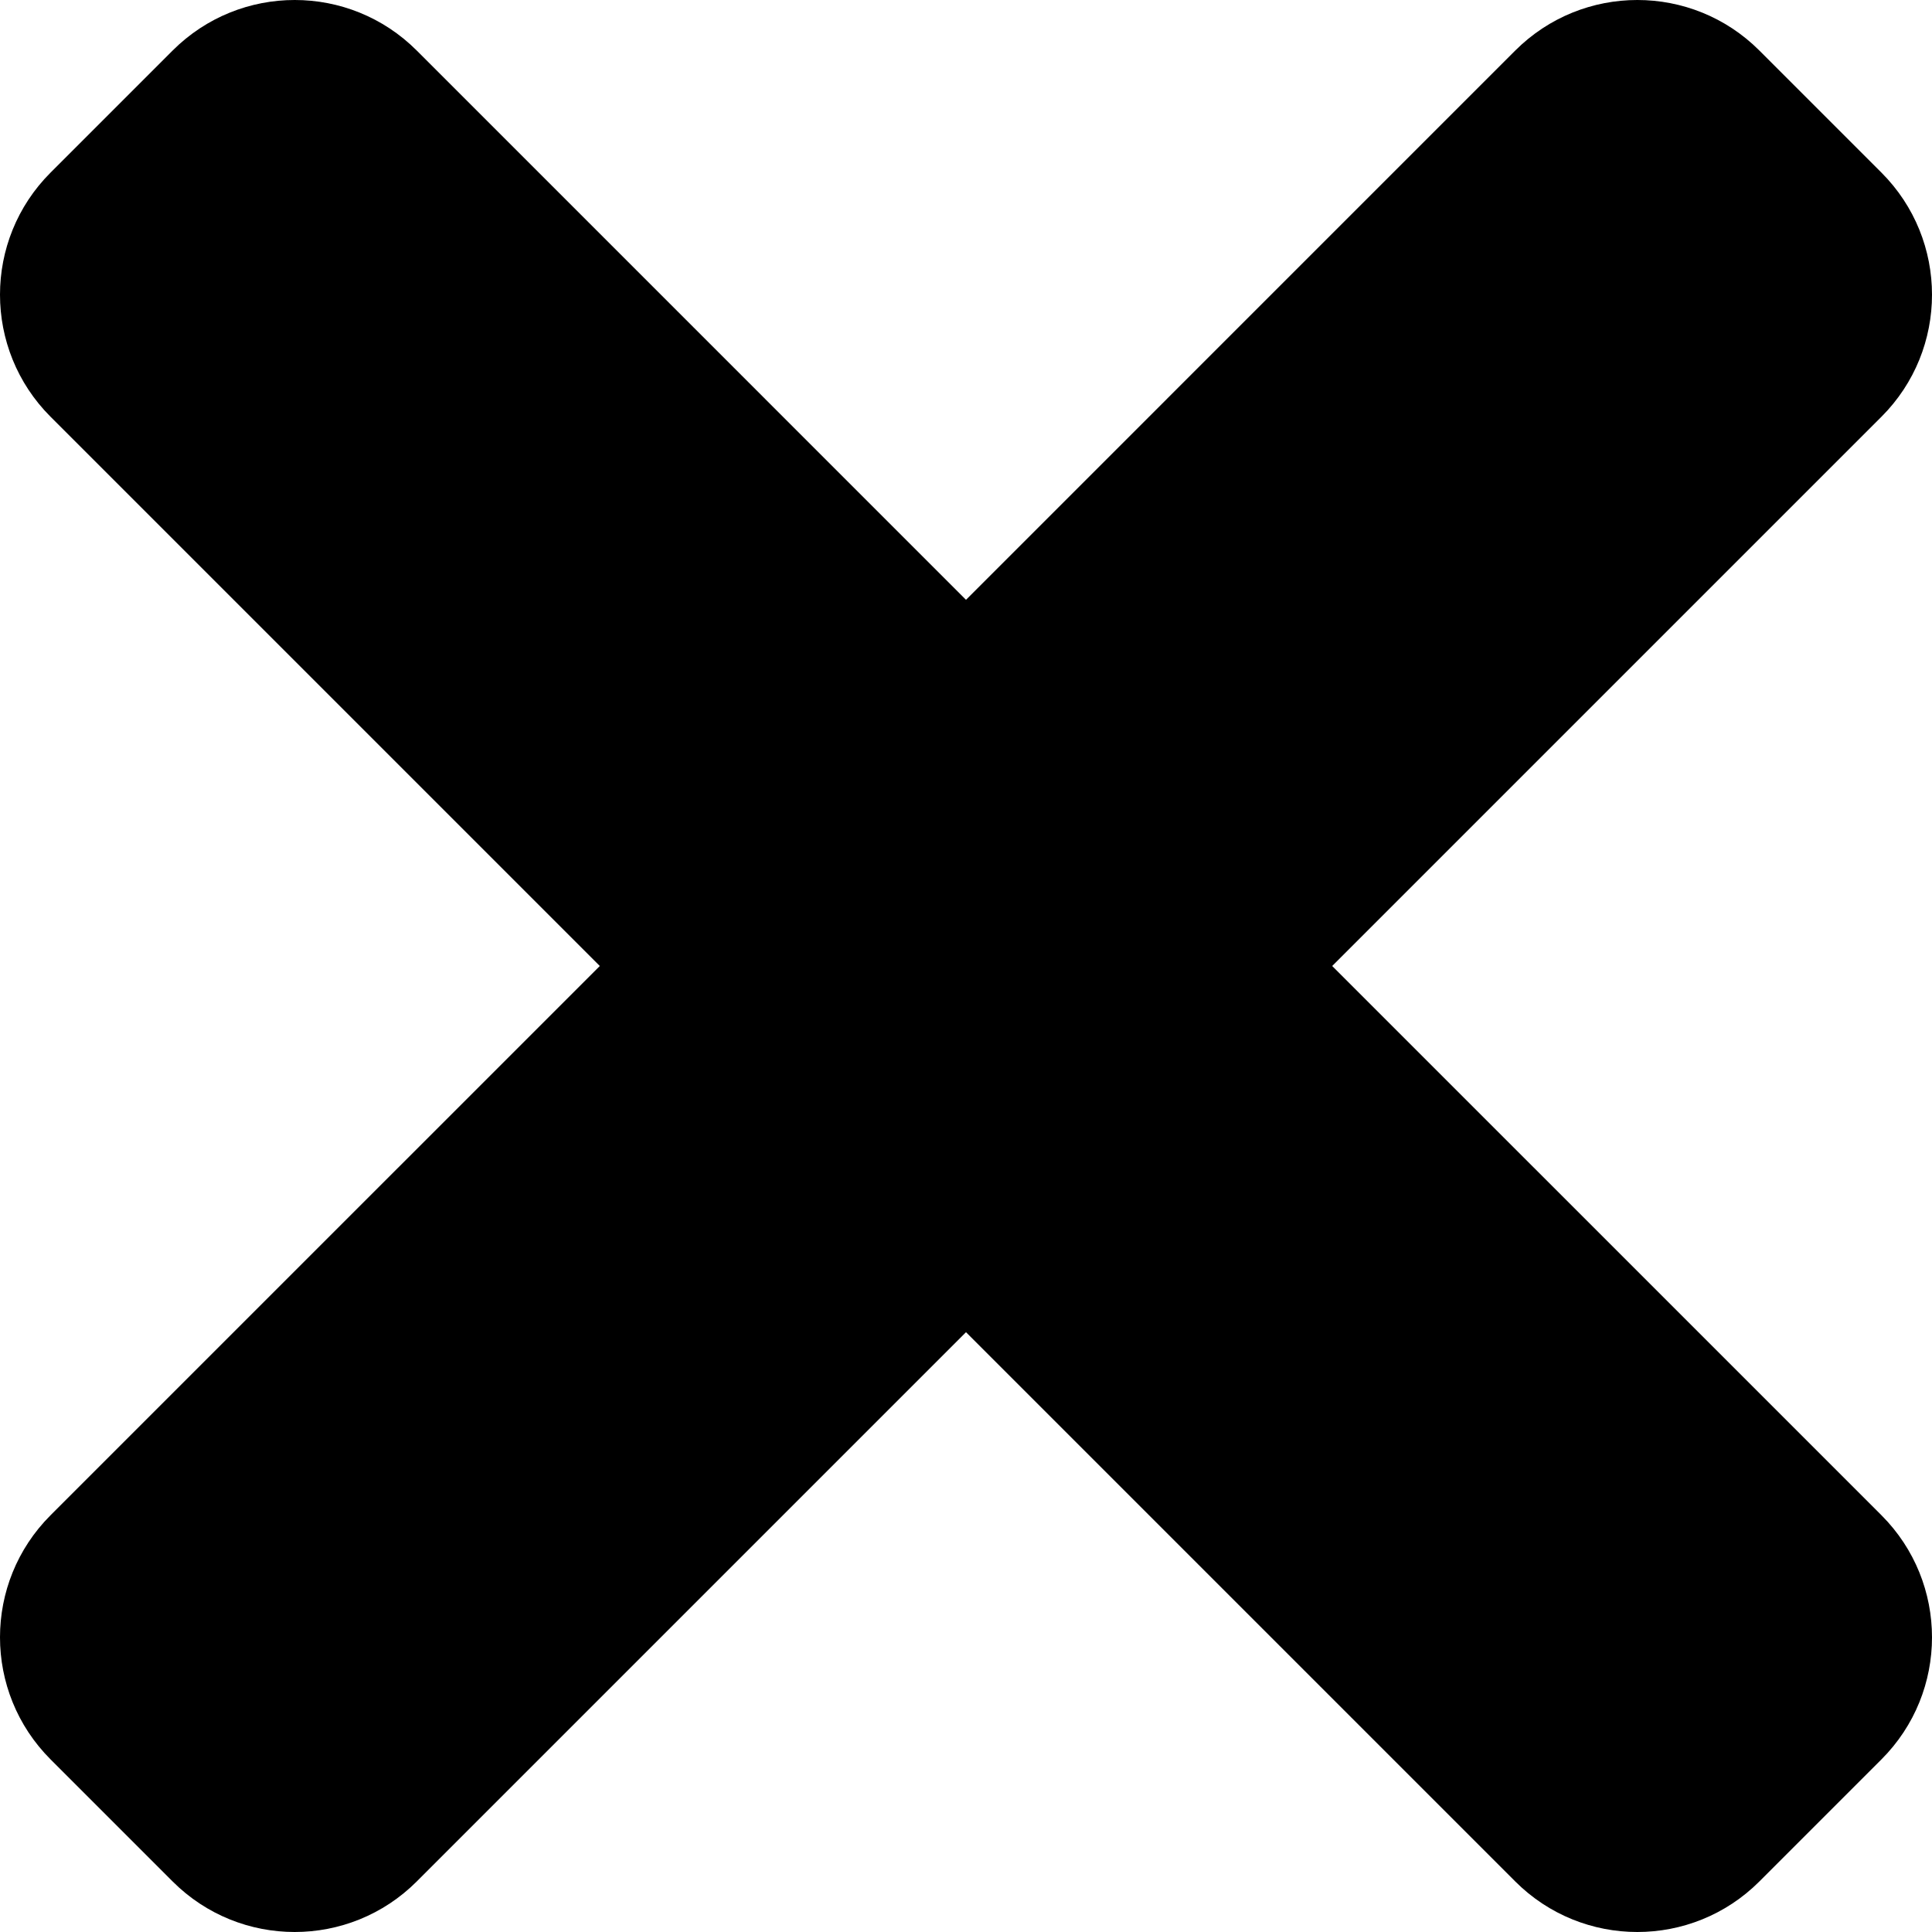
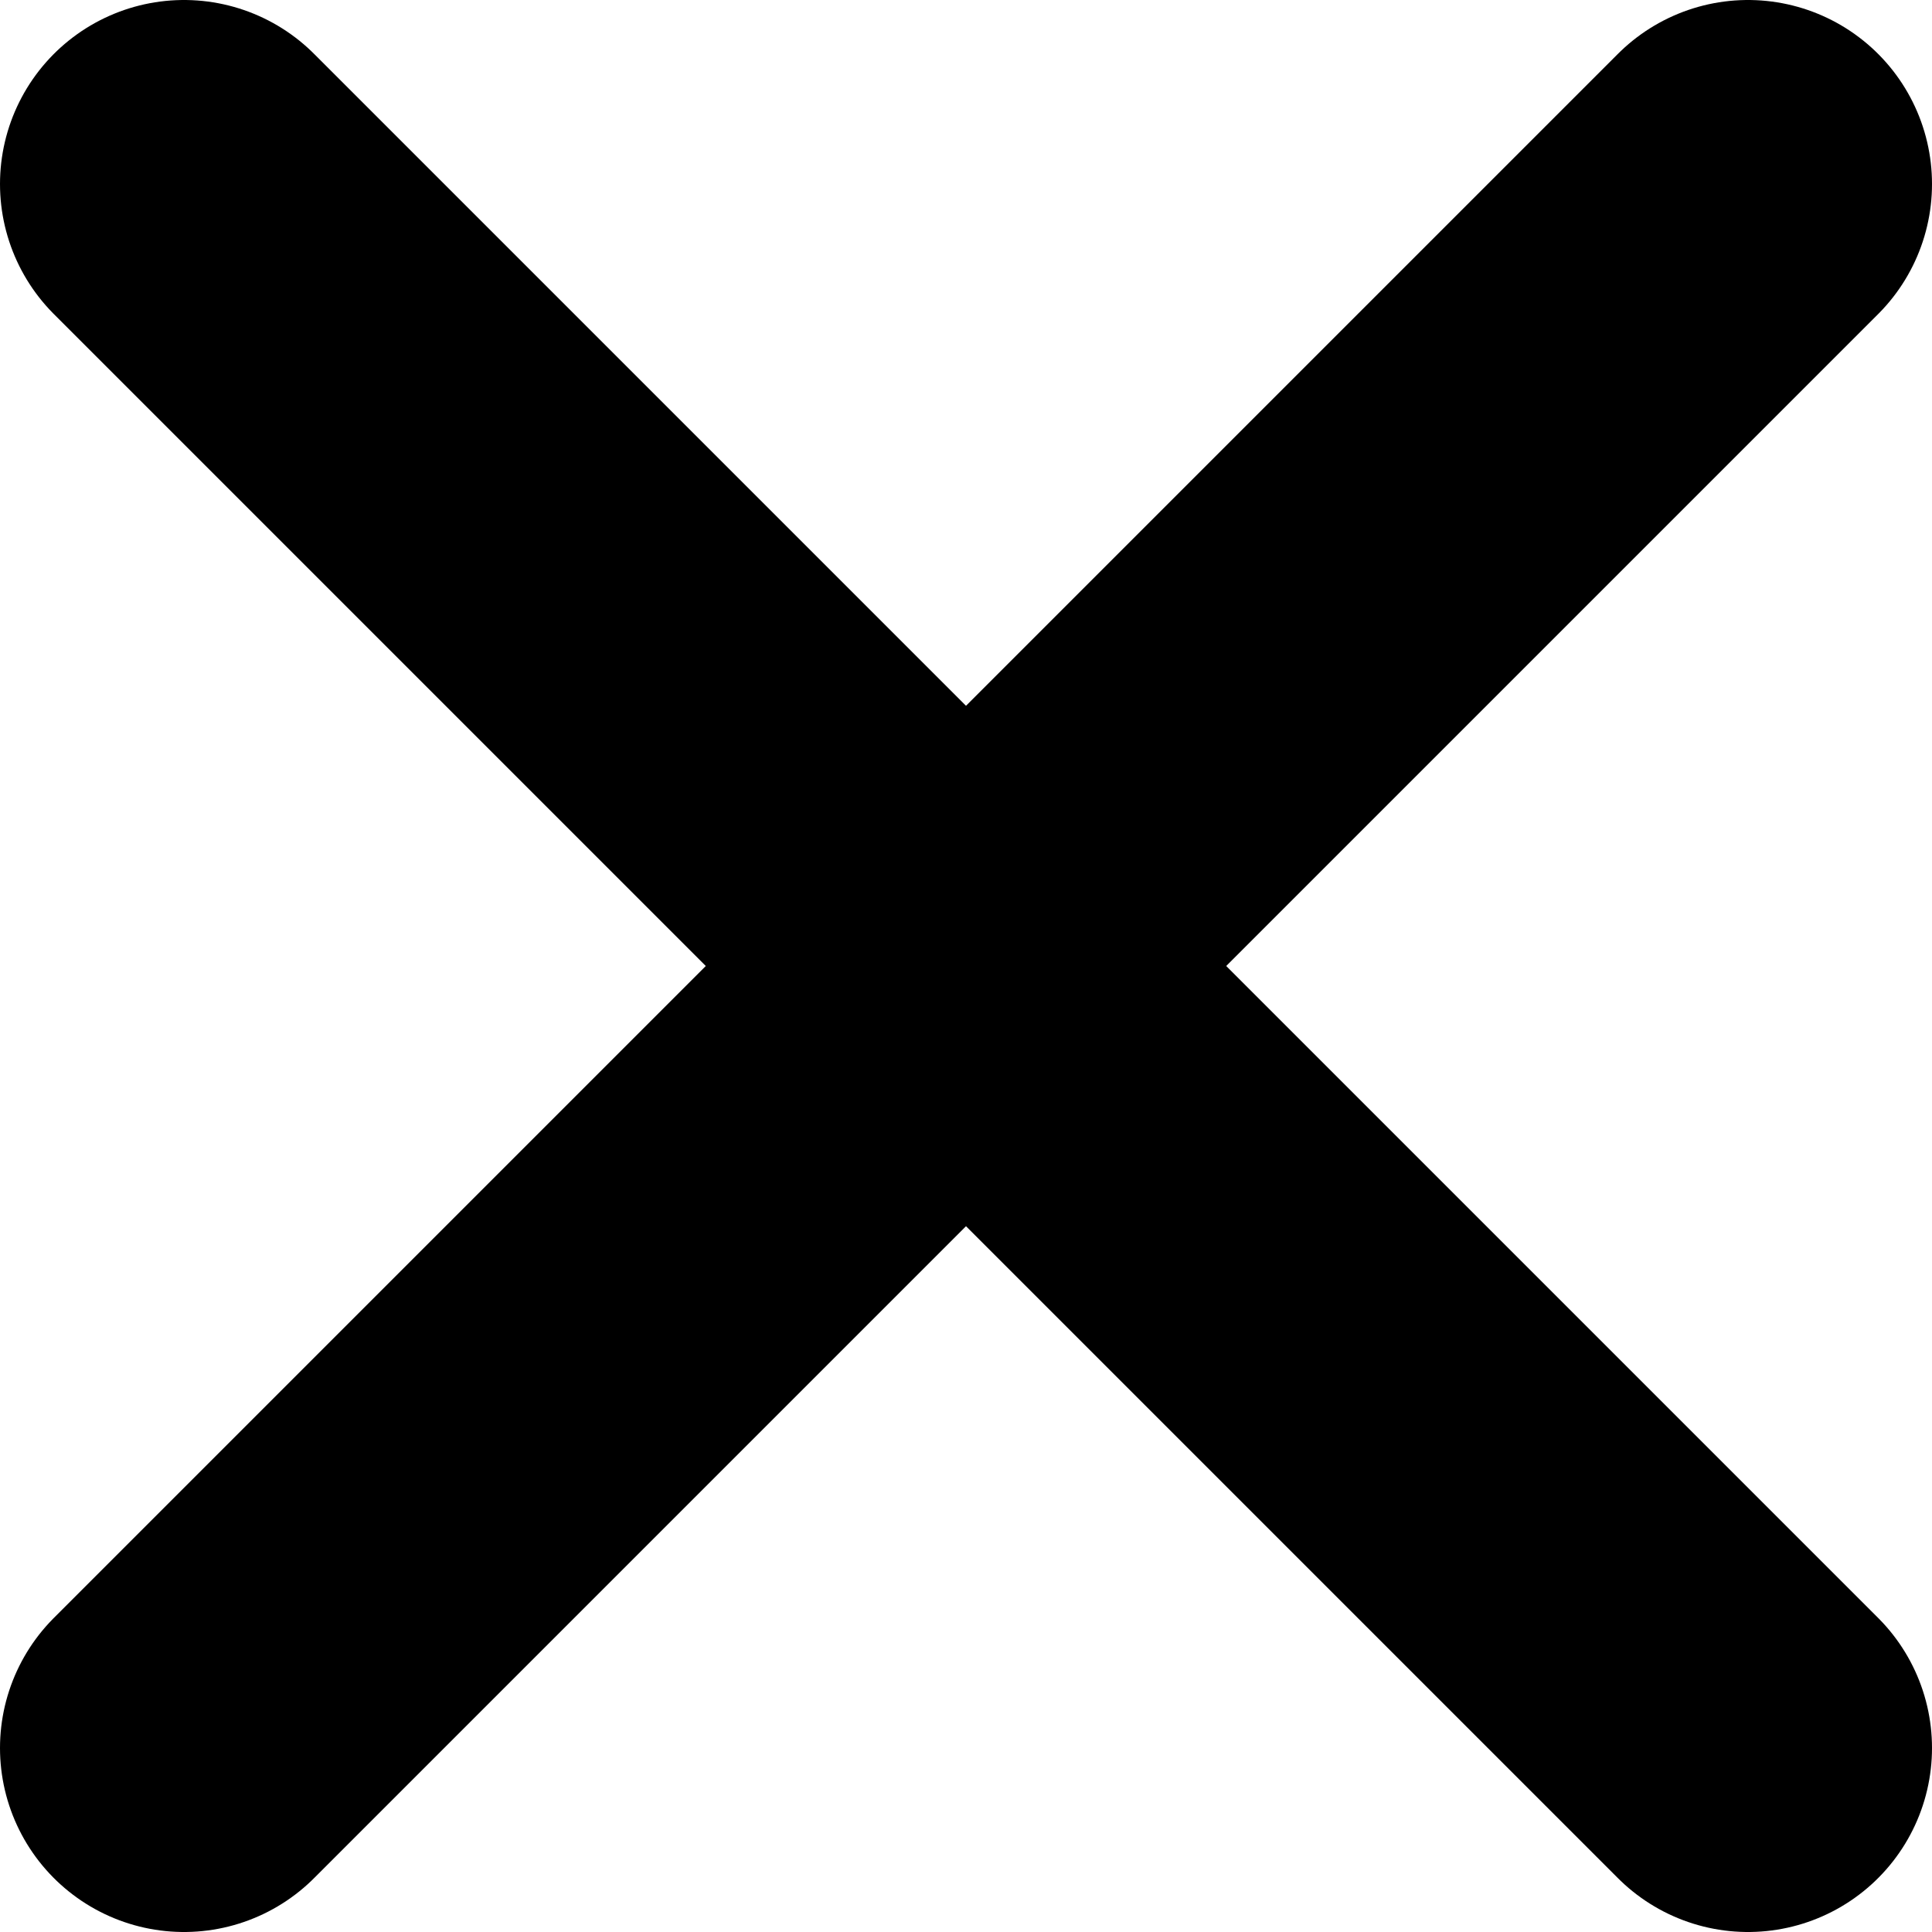
- <svg xmlns="http://www.w3.org/2000/svg" viewBox="0 80 352 352">
-   <path fill="currentColor" d="M242.72 256l100.07-100.07c12.28-12.28 12.28-32.19 0-44.48l-22.24-22.24c-12.28-12.28-32.19-12.28-44.48 0L176 189.28 75.93 89.21c-12.28-12.28-32.19-12.28-44.48 0L9.21 111.45c-12.28 12.28-12.28 32.19 0 44.48L109.28 256 9.21 356.07c-12.28 12.28-12.28 32.19 0 44.48l22.24 22.24c12.28 12.28 32.2 12.28 44.48 0L176 322.72l100.07 100.07c12.28 12.28 32.2 12.28 44.48 0l22.24-22.24c12.28-12.28 12.28-32.19 0-44.48L242.72 256z" />
+ <svg xmlns="http://www.w3.org/2000/svg" viewBox="0 0 21 21">
+   <g stroke="currentColor" stroke-width="4" stroke-linecap="round">
+     <line x1="2" y1="2" x2="19" y2="19" />
+     <line x1="19" y1="2" x2="2" y2="19" />
+   </g>
</svg>
